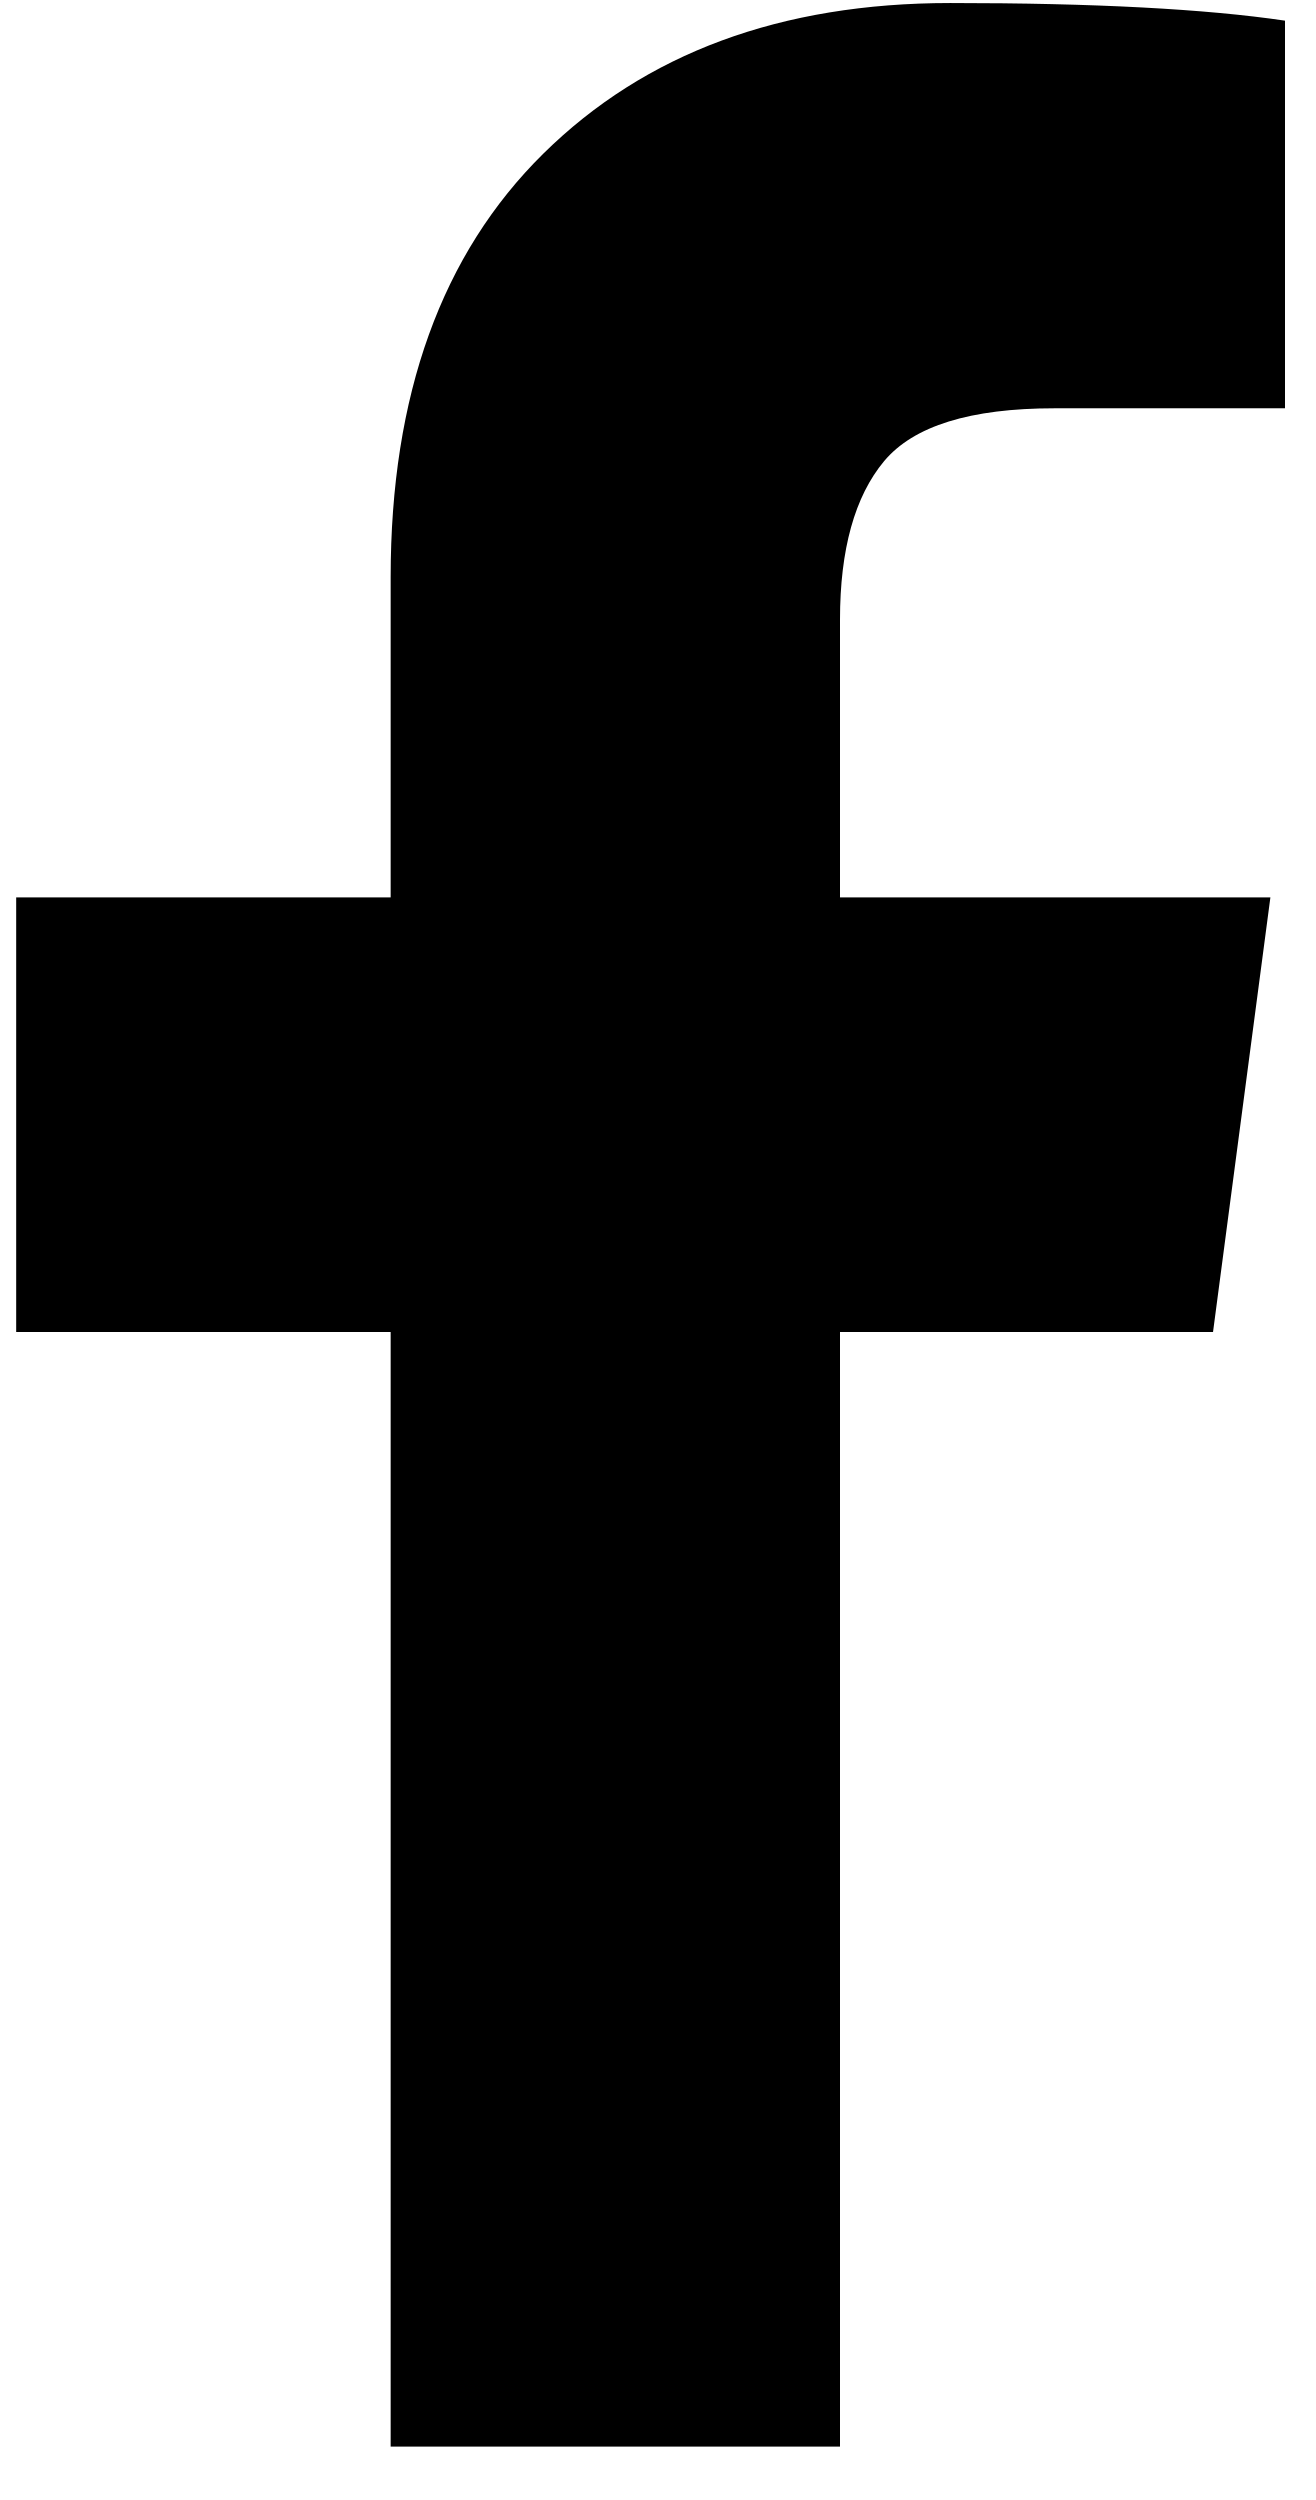
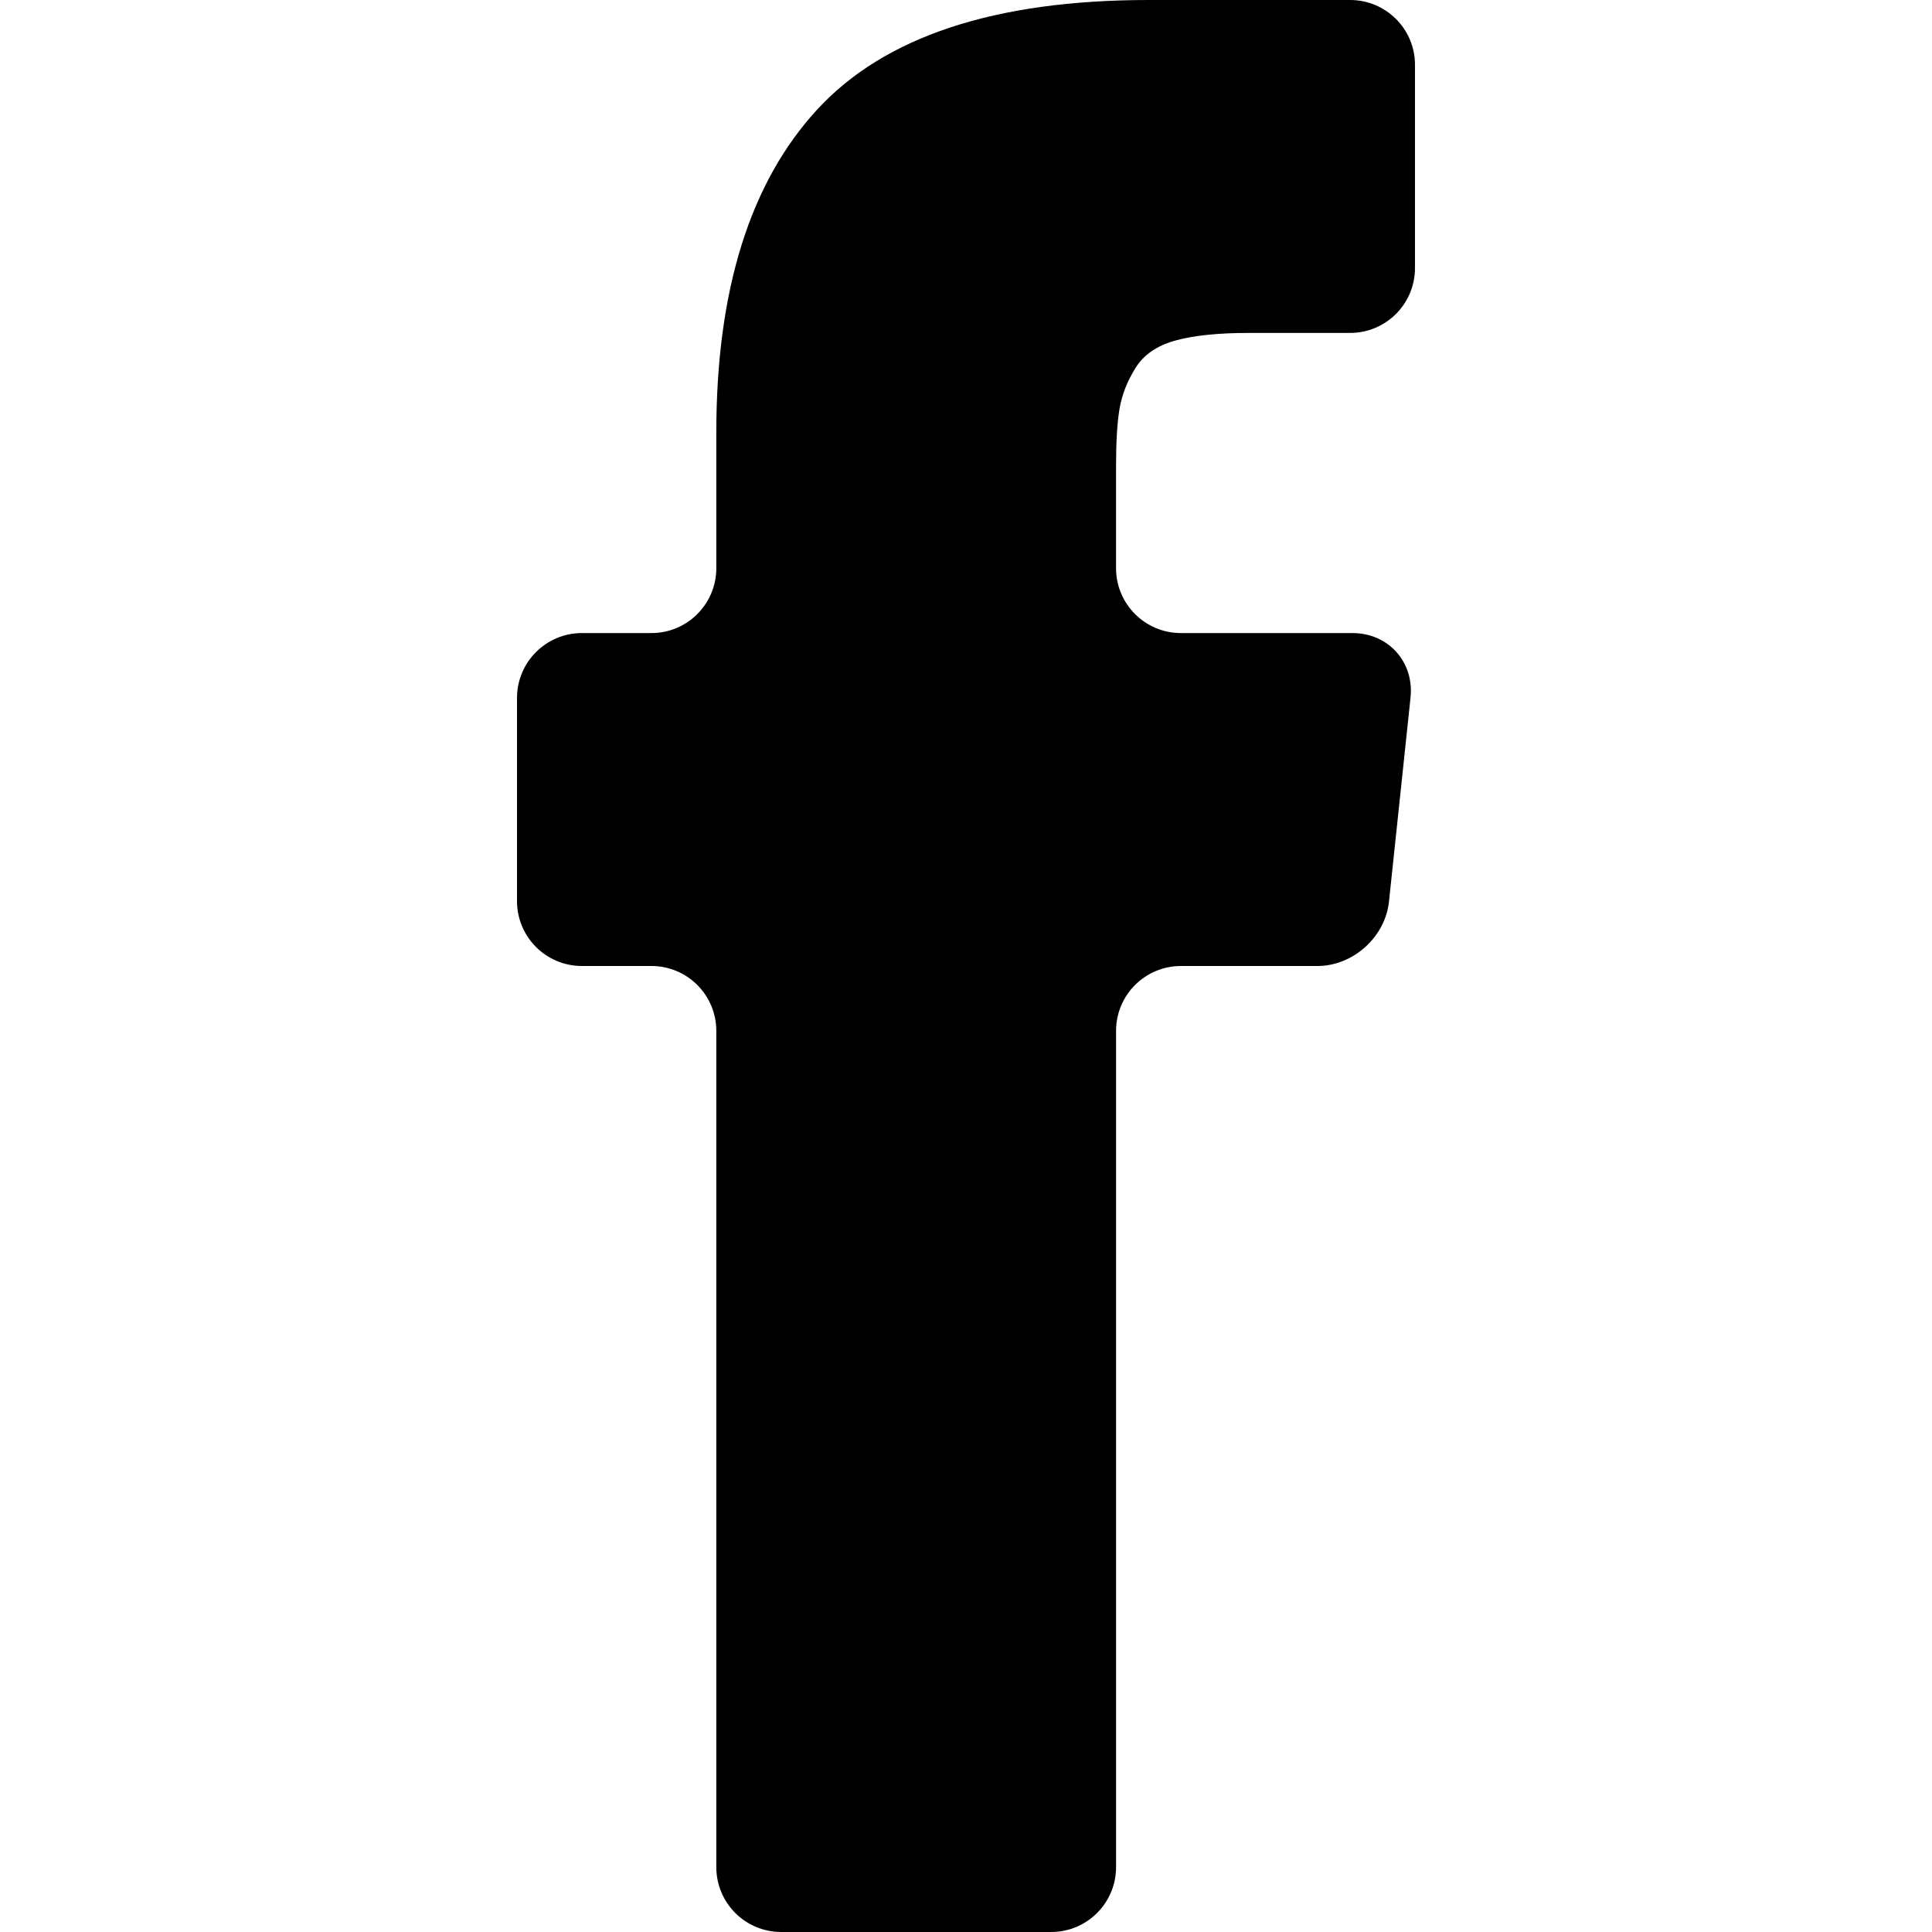
- <svg xmlns="http://www.w3.org/2000/svg" width="10" height="19" viewBox="0 0 10 19" version="1.1">
-   <defs />
-   <g id="Page-1" stroke="none" stroke-width="1" fill="none" fill-rule="evenodd">
-     <path d="M9.766,0.157 L9.766,3.103 L8.014,3.103 C7.374,3.103 6.943,3.237 6.719,3.505 C6.496,3.773 6.384,4.175 6.384,4.71 L6.384,6.82 L9.655,6.82 L9.219,10.123 L6.384,10.123 L6.384,18.594 L2.969,18.594 L2.969,10.123 L0.123,10.123 L0.123,6.82 L2.969,6.82 L2.969,4.387 C2.969,3.003 3.356,1.93 4.13,1.167 C4.904,0.404 5.934,0.023 7.222,0.023 C8.315,0.023 9.163,0.068 9.766,0.157 L9.766,0.157 Z" id="facebook" fill="#000000" />
+ <svg xmlns="http://www.w3.org/2000/svg" version="1.1" id="Capa_1" x="0px" y="0px" width="546.773px" height="546.773px" viewBox="0 0 546.773 546.773" style="enable-background:new 0 0 546.773 546.773;" xml:space="preserve">
+   <g>
+     <g>
+       <path d="M382.1,0h-56.953c-43.574,0-74.872,10.343-93.893,31.022c-19.027,20.686-28.532,51.151-28.532,91.408v38.373    c0,10.141-8.219,18.36-18.36,18.36H164.68c-10.141,0-18.36,8.219-18.36,18.36v57.503c0,10.141,8.219,18.36,18.36,18.36h19.682    c10.141,0,18.36,8.219,18.36,18.36v236.666c0,10.141,8.219,18.36,18.36,18.36h76.414c10.141,0,18.36-8.22,18.36-18.36V291.747    c0-10.142,8.22-18.36,18.36-18.36h38.592c10.142,0,19.224-8.176,20.289-18.256l6.095-57.712    c1.065-10.085-6.291-18.256-16.433-18.256h-48.549c-10.141,0-18.36-8.219-18.36-18.36v-28.752c0-7.075,0.331-12.552,0.997-16.426    c0.661-3.868,2.154-7.681,4.48-11.445c2.319-3.757,6.083-6.358,11.279-7.797c5.195-1.438,12.111-2.16,20.734-2.16h28.752    c10.141,0,18.359-8.219,18.359-18.36V18.36C400.459,8.219,392.24,0,382.1,0z" />
+     </g>
  </g>
+   <g>
+ </g>
+   <g>
+ </g>
+   <g>
+ </g>
+   <g>
+ </g>
+   <g>
+ </g>
+   <g>
+ </g>
+   <g>
+ </g>
+   <g>
+ </g>
+   <g>
+ </g>
+   <g>
+ </g>
+   <g>
+ </g>
+   <g>
+ </g>
+   <g>
+ </g>
+   <g>
+ </g>
+   <g>
+ </g>
</svg>
